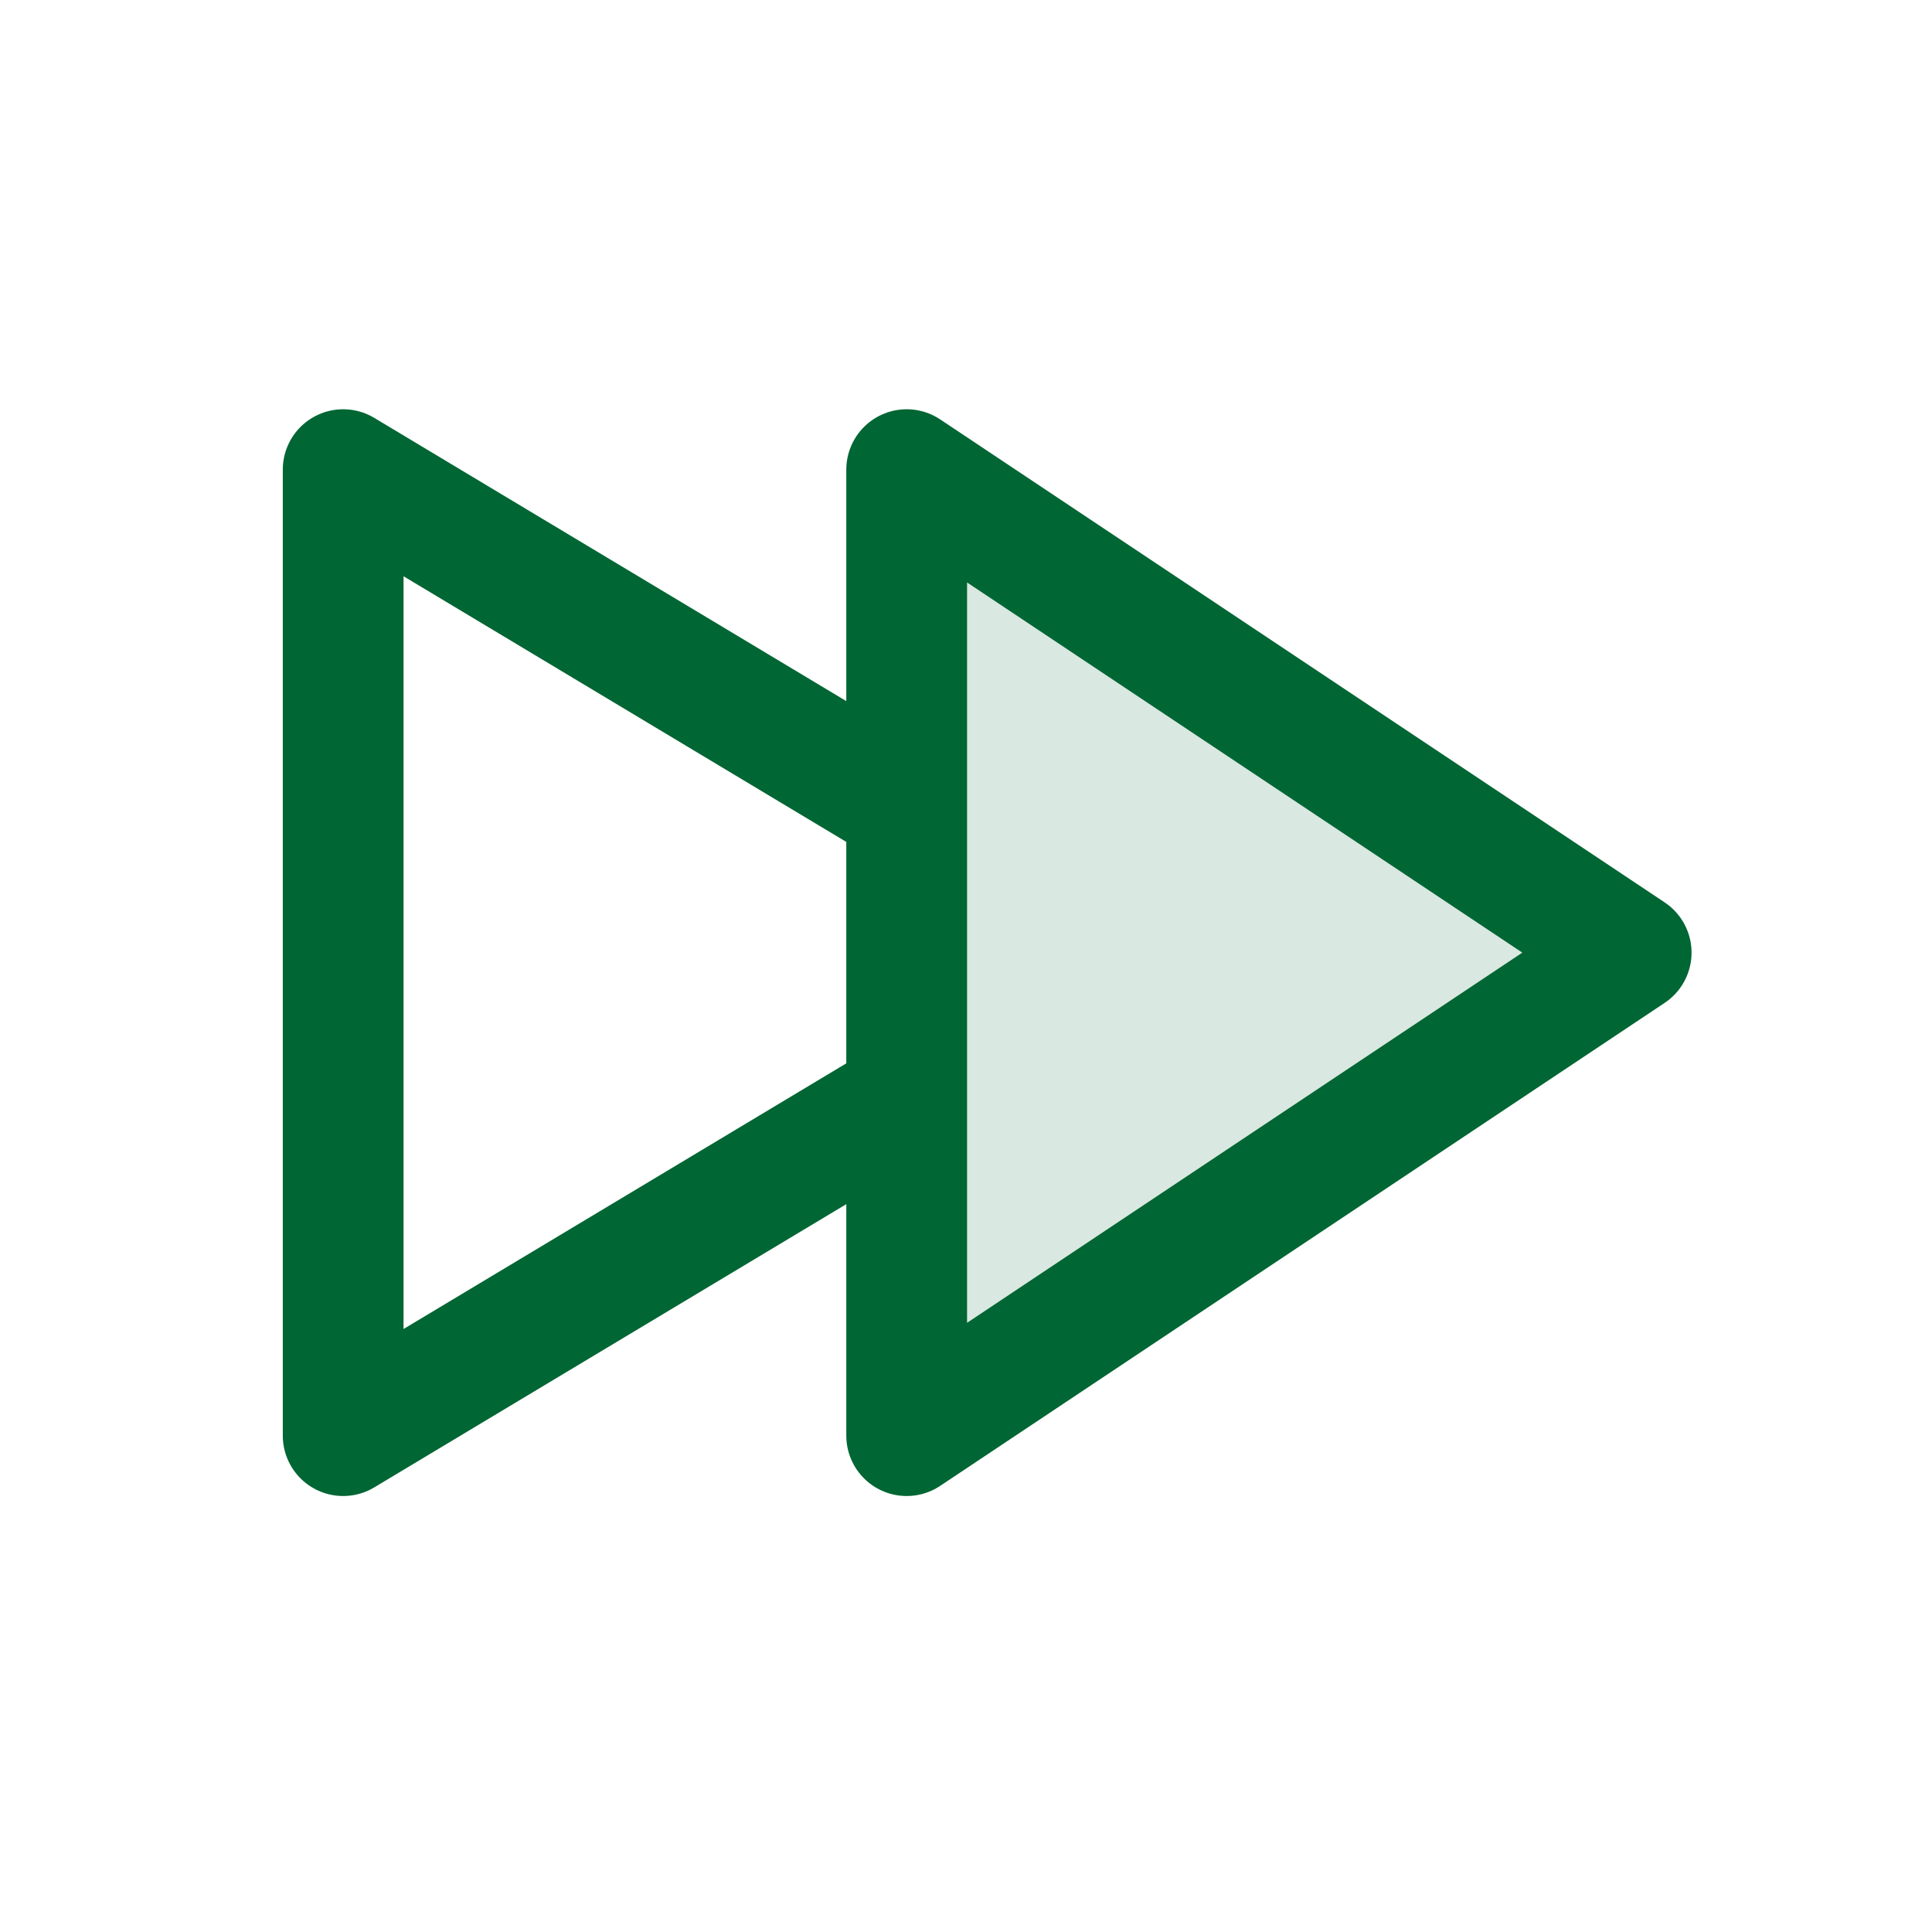
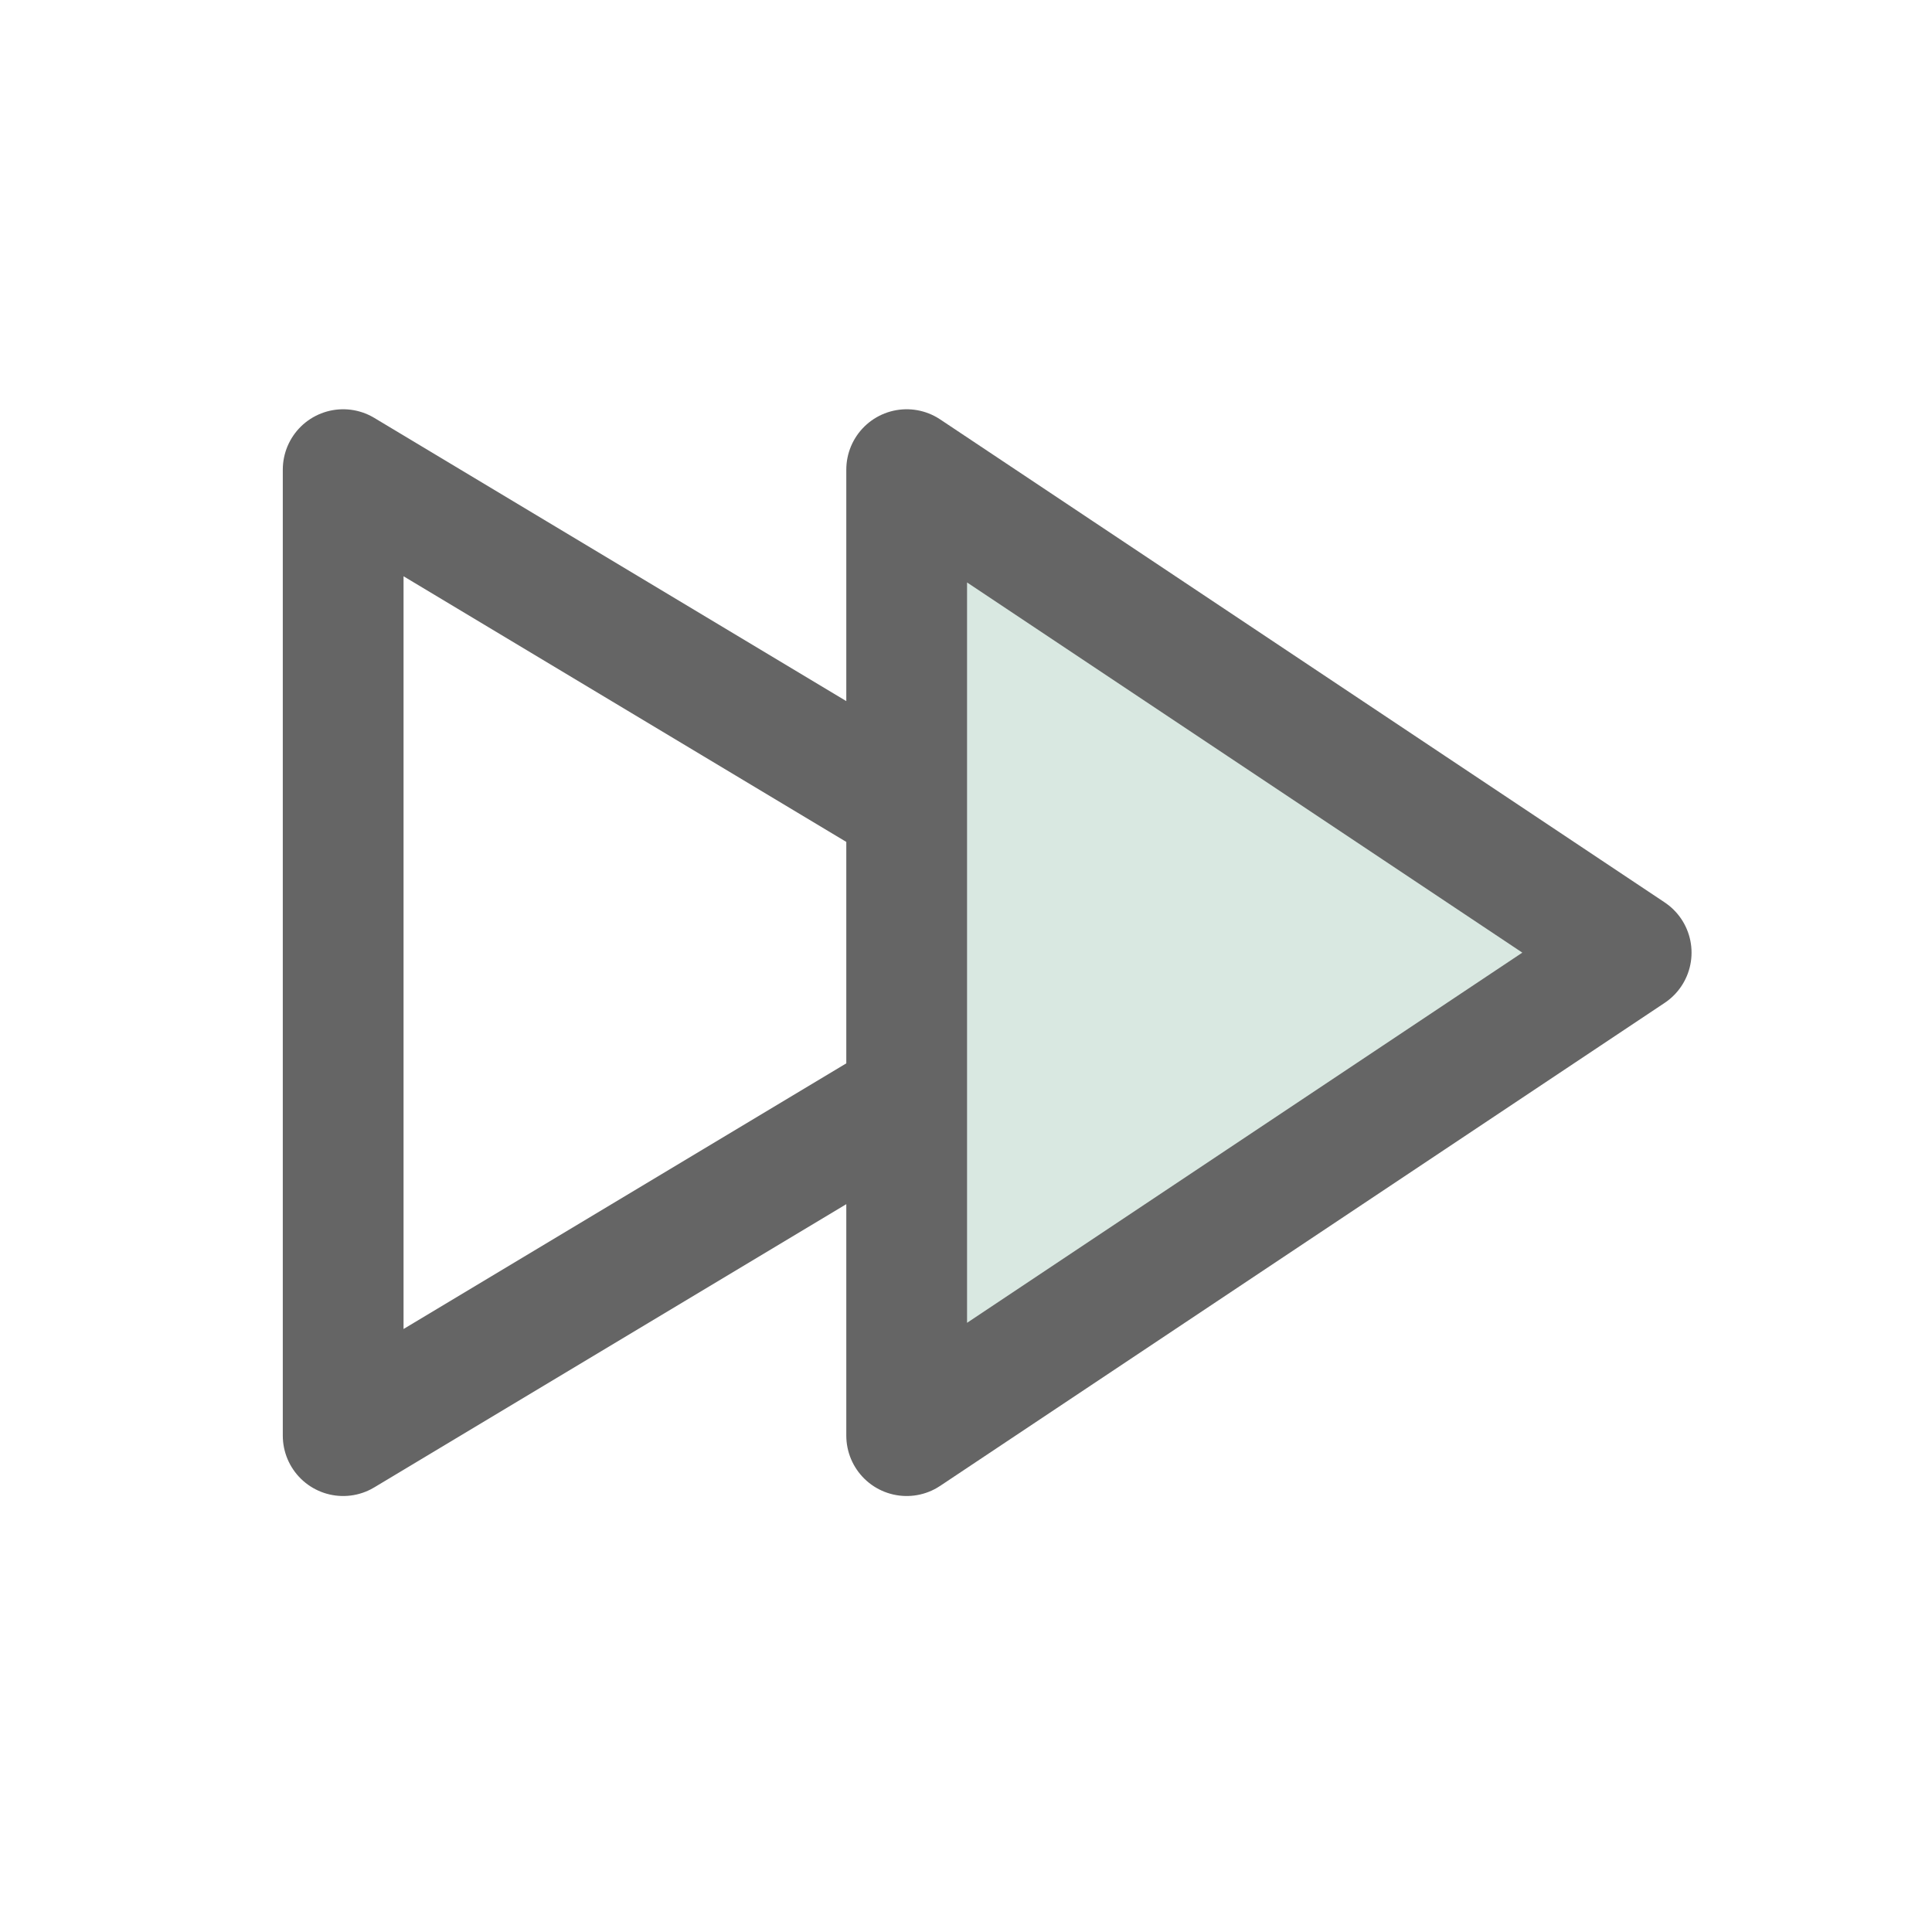
<svg xmlns="http://www.w3.org/2000/svg" width="24px" height="24px" viewBox="0 0 24 24" fill="none">
  <path opacity="0.15" d="m 11.263,17.834 v -12 l 9,6 z" fill="#006633" id="path824" />
-   <path d="m 11.263,13.634 -7,4.2 v -12 l 7,4.2 m 0,7.8 v -12 l 9,6 z" stroke="#006633" stroke-width="1.5" stroke-linejoin="round" id="path826" />
+   <path d="m 11.263,13.634 -7,4.2 v -12 l 7,4.2 m 0,7.8 v -12 l 9,6 z" stroke="#656565" stroke-width="1.5" stroke-linejoin="round" id="path826" />
</svg>
